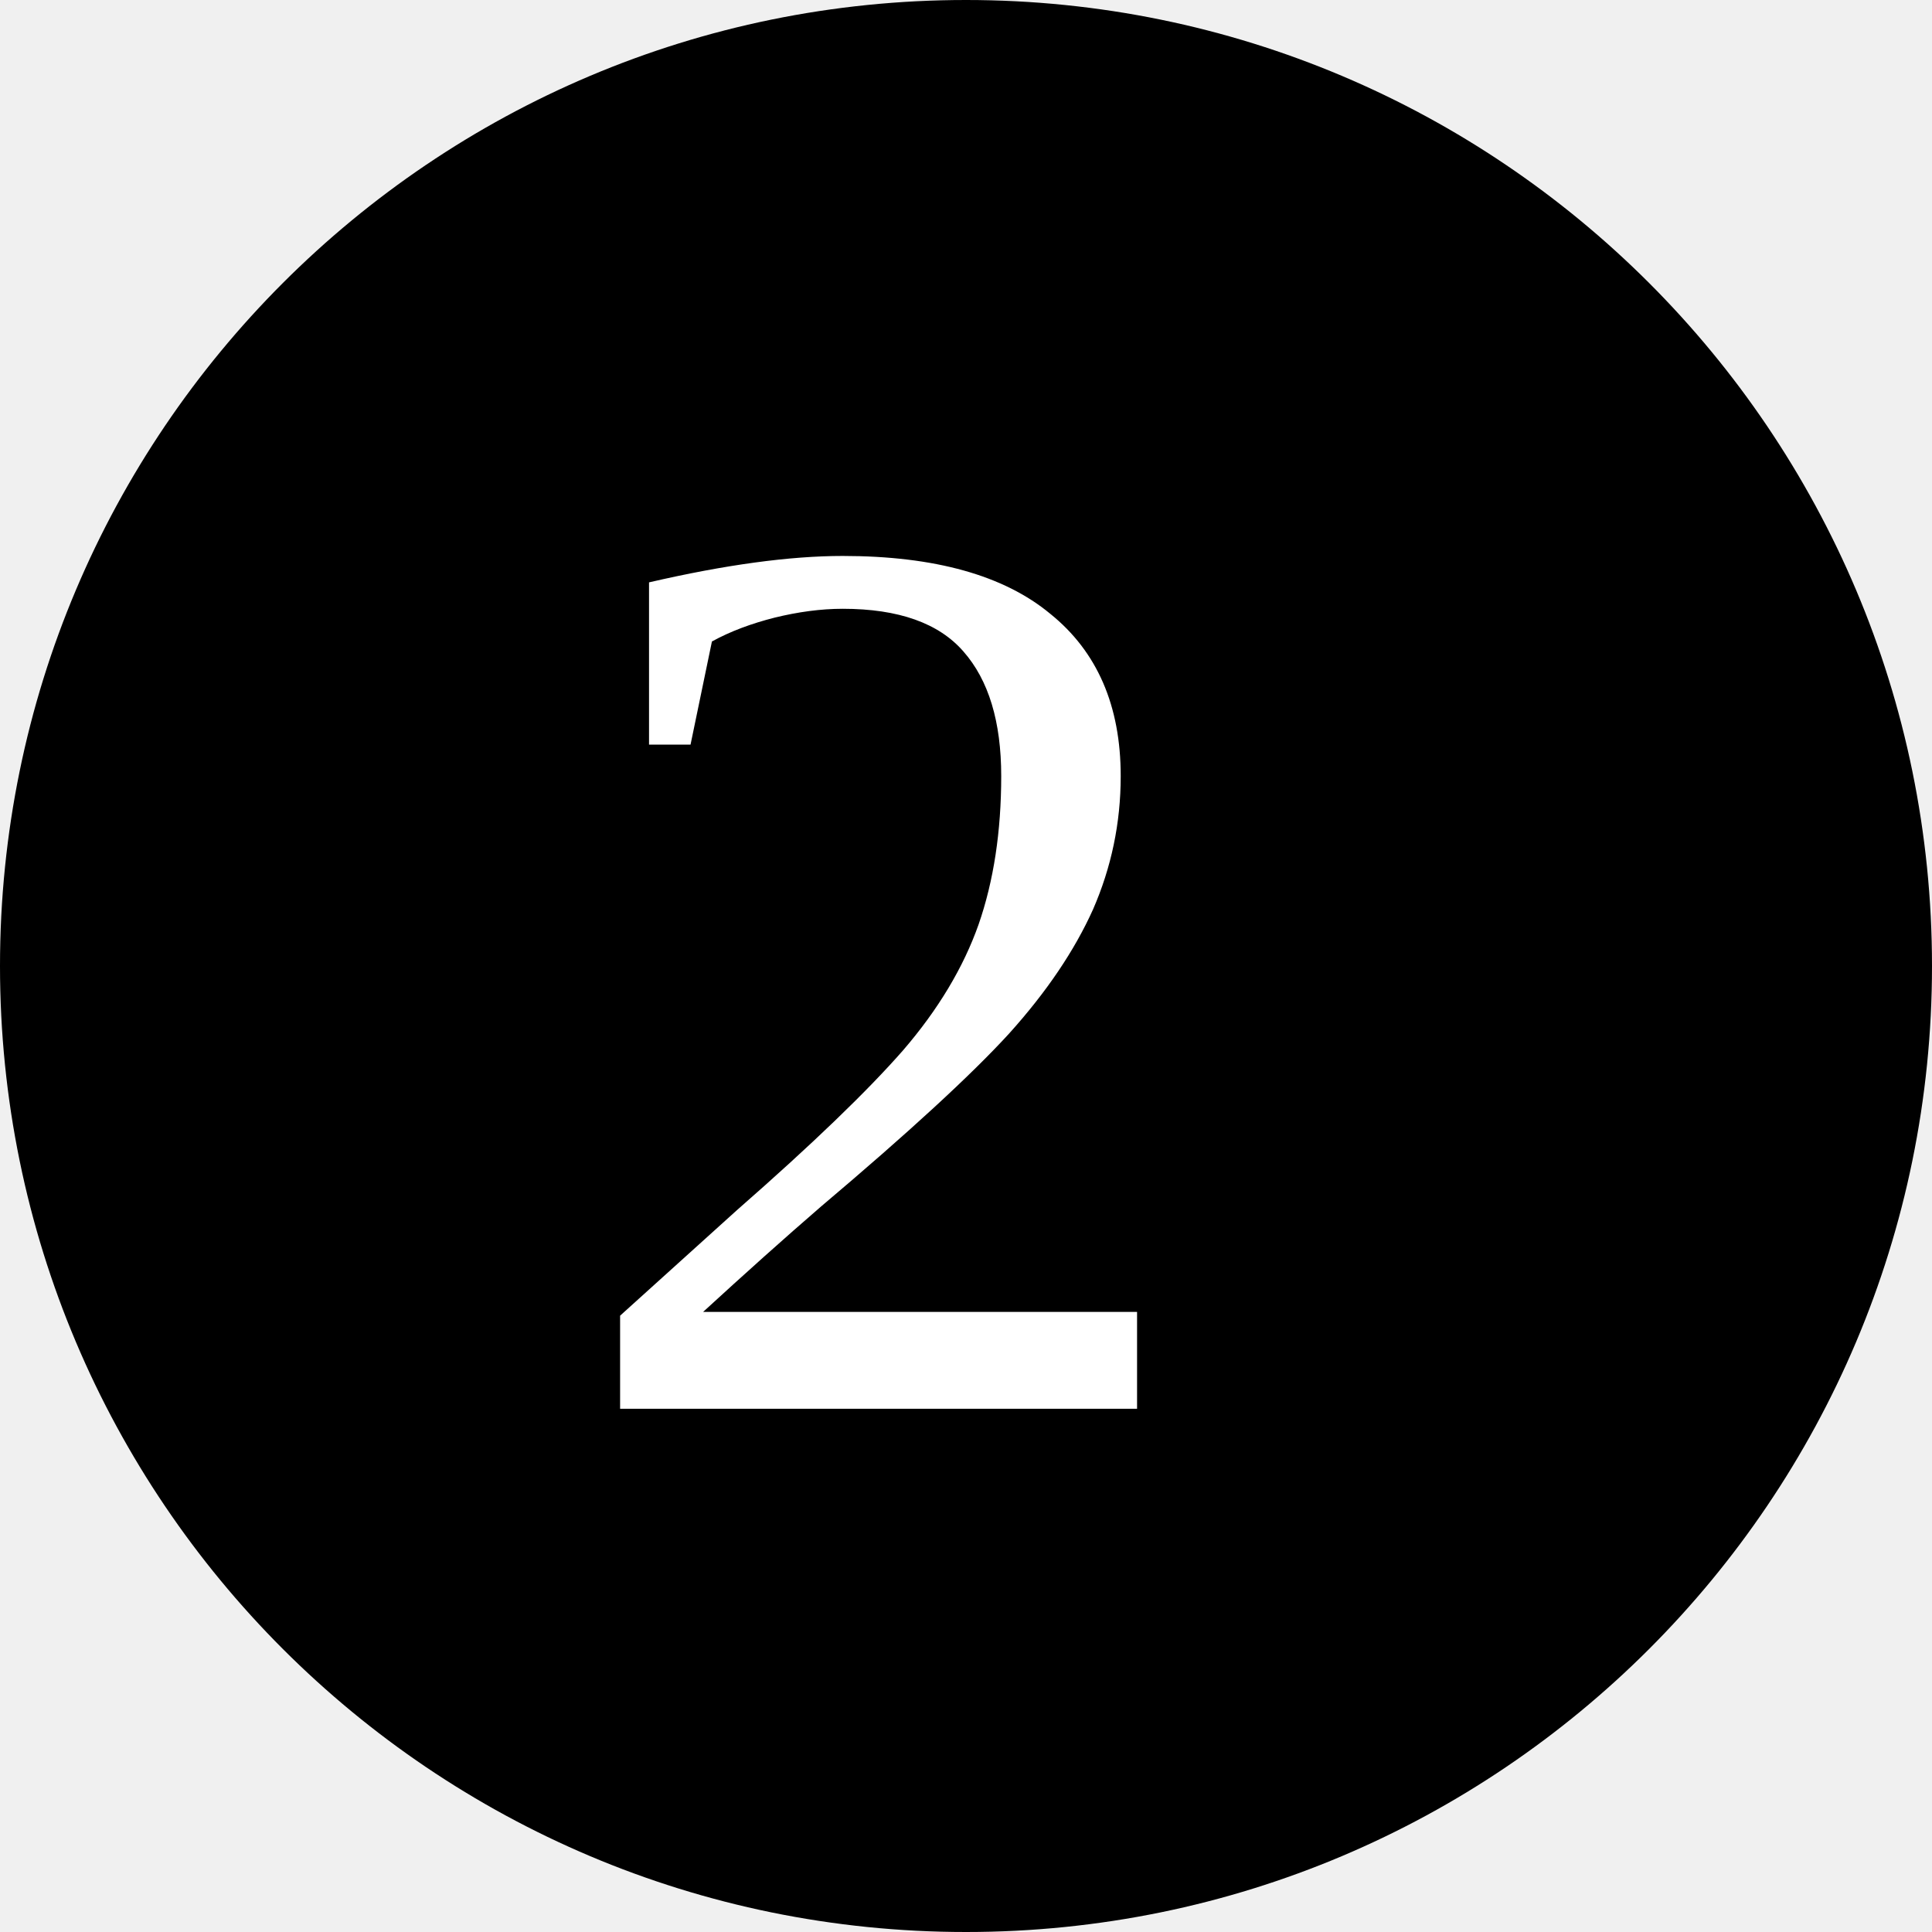
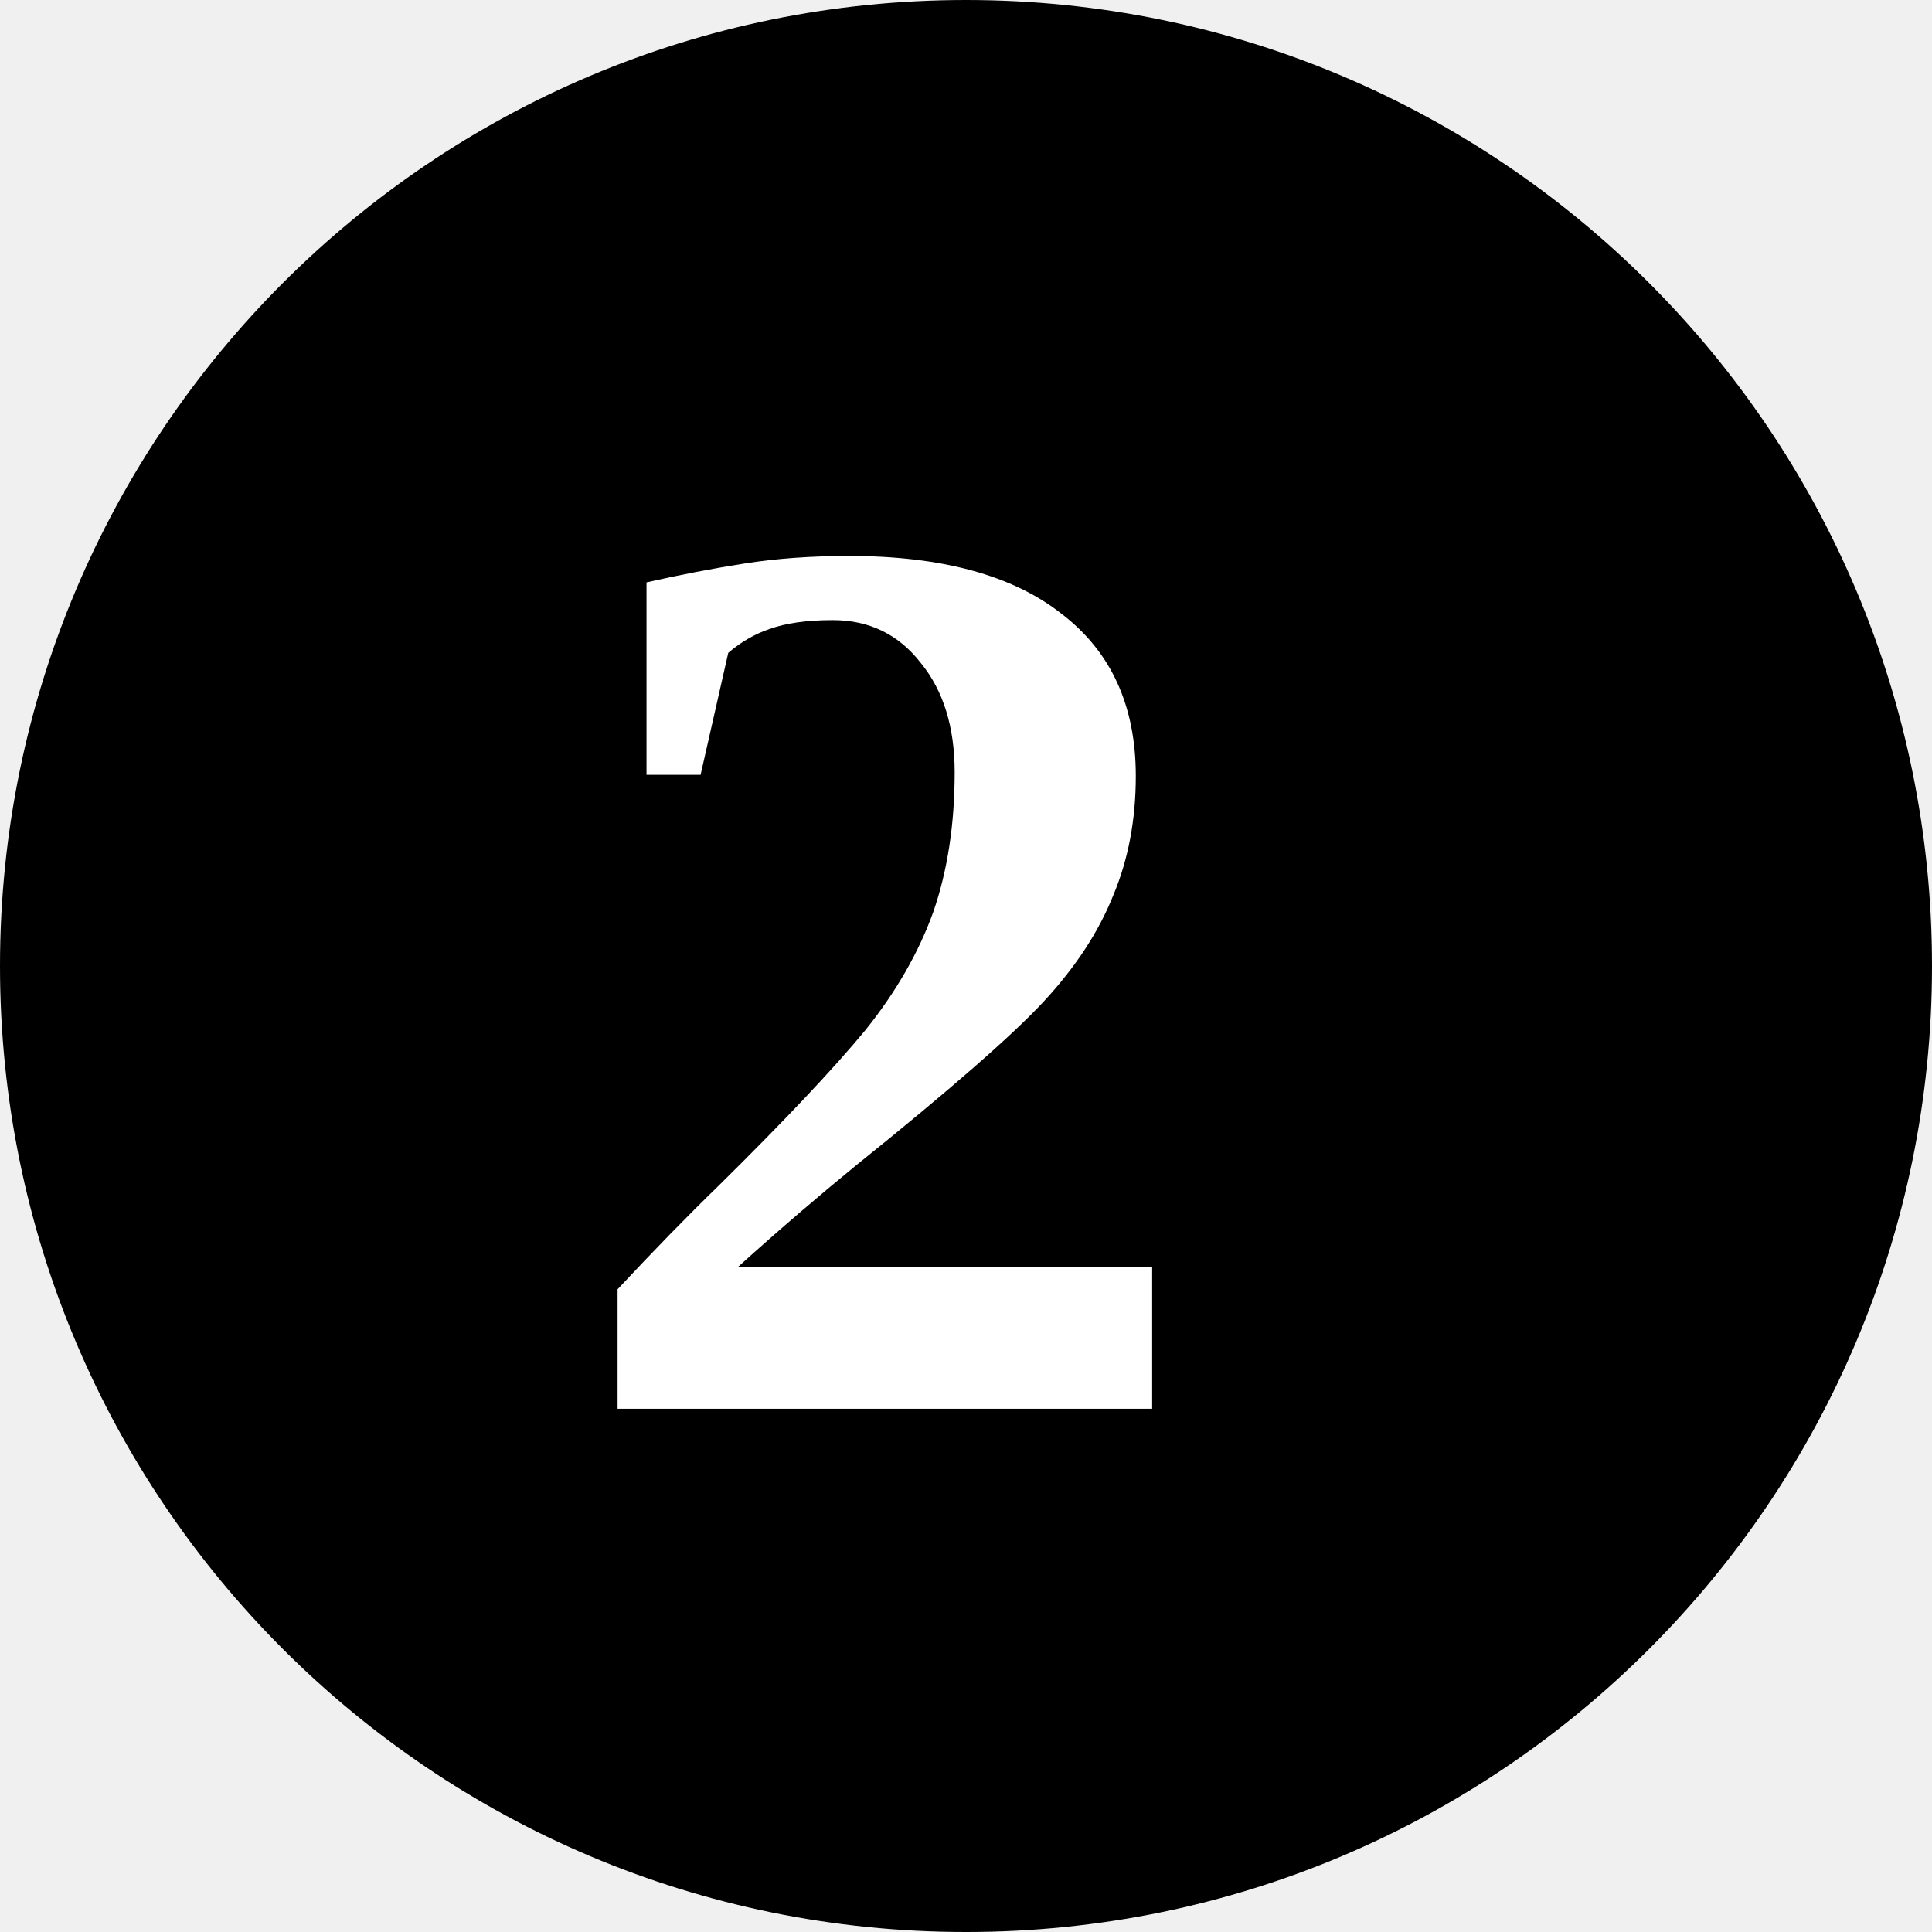
<svg xmlns="http://www.w3.org/2000/svg" version="1.1" width="24px" height="24px">
  <circle cx="12px" cy="12px" r="12px" stroke="black" stroke-width="0" fill="#000" />
-   <text font-size="16px" x="7px" y="17.5px">
+   <text font-size="16px" font-weight="700" x="7px" y="17.5px">
    <tspan fill="white">2</tspan>
  </text>
</svg>
